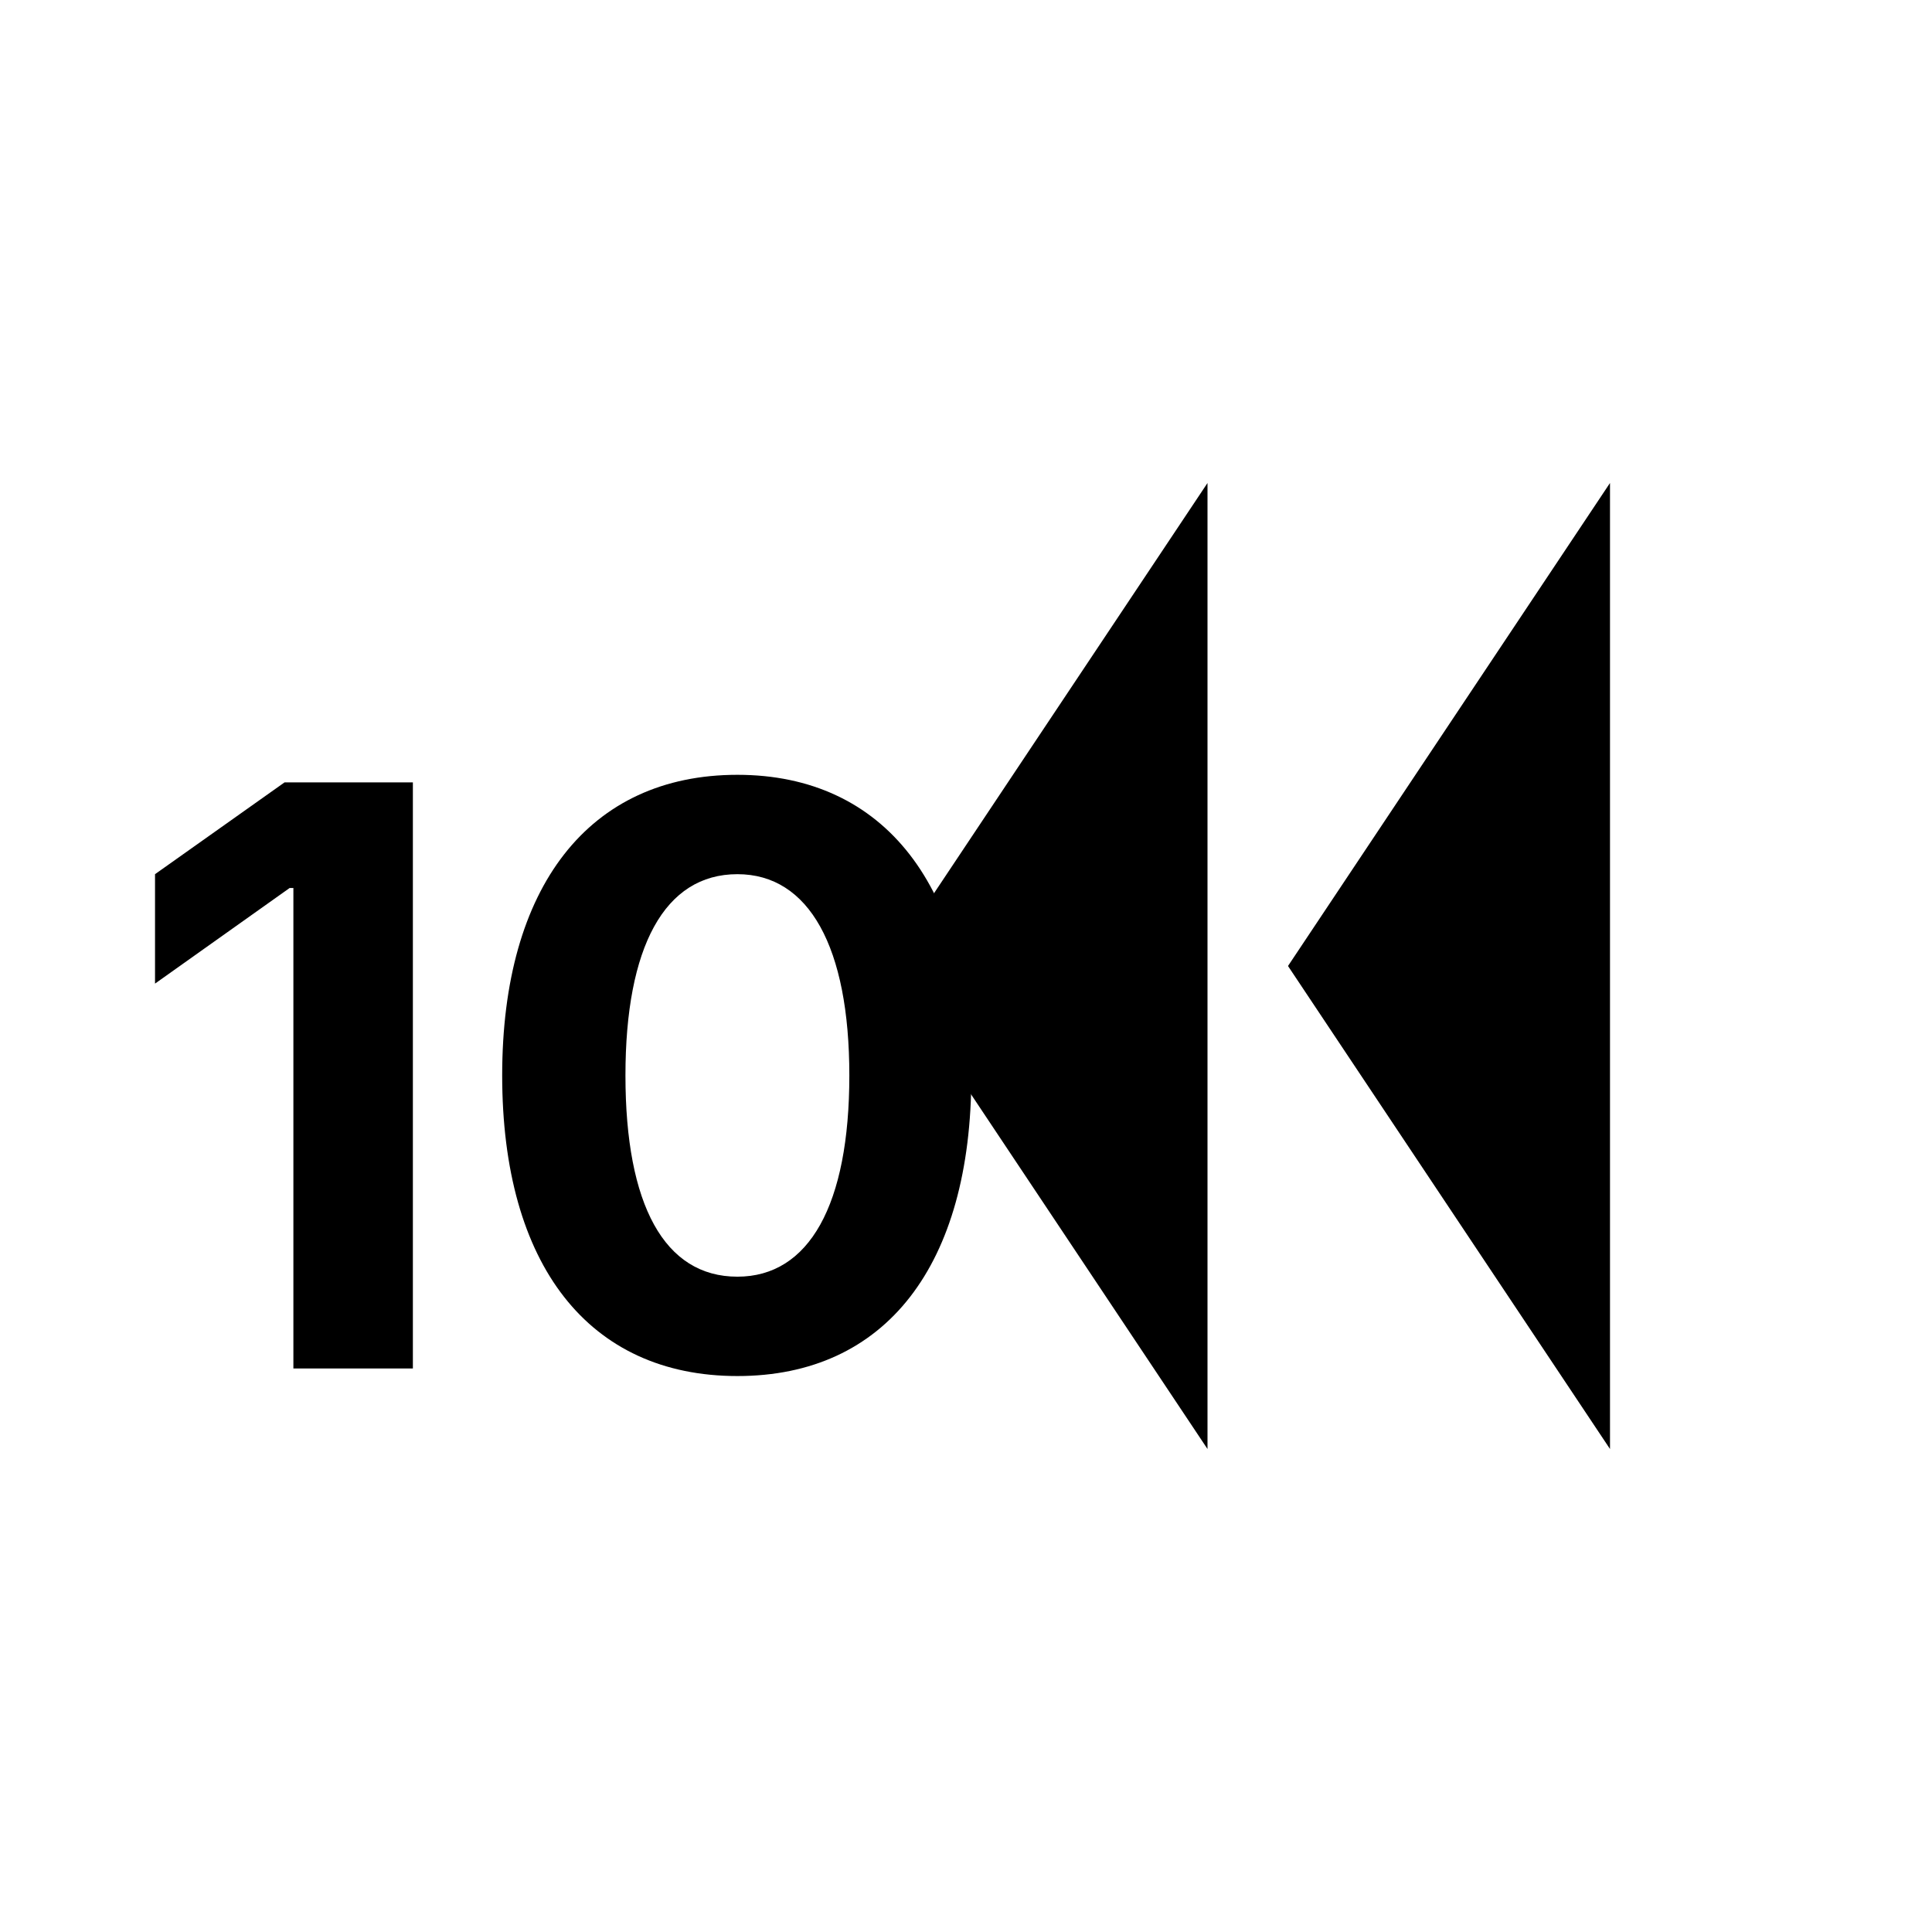
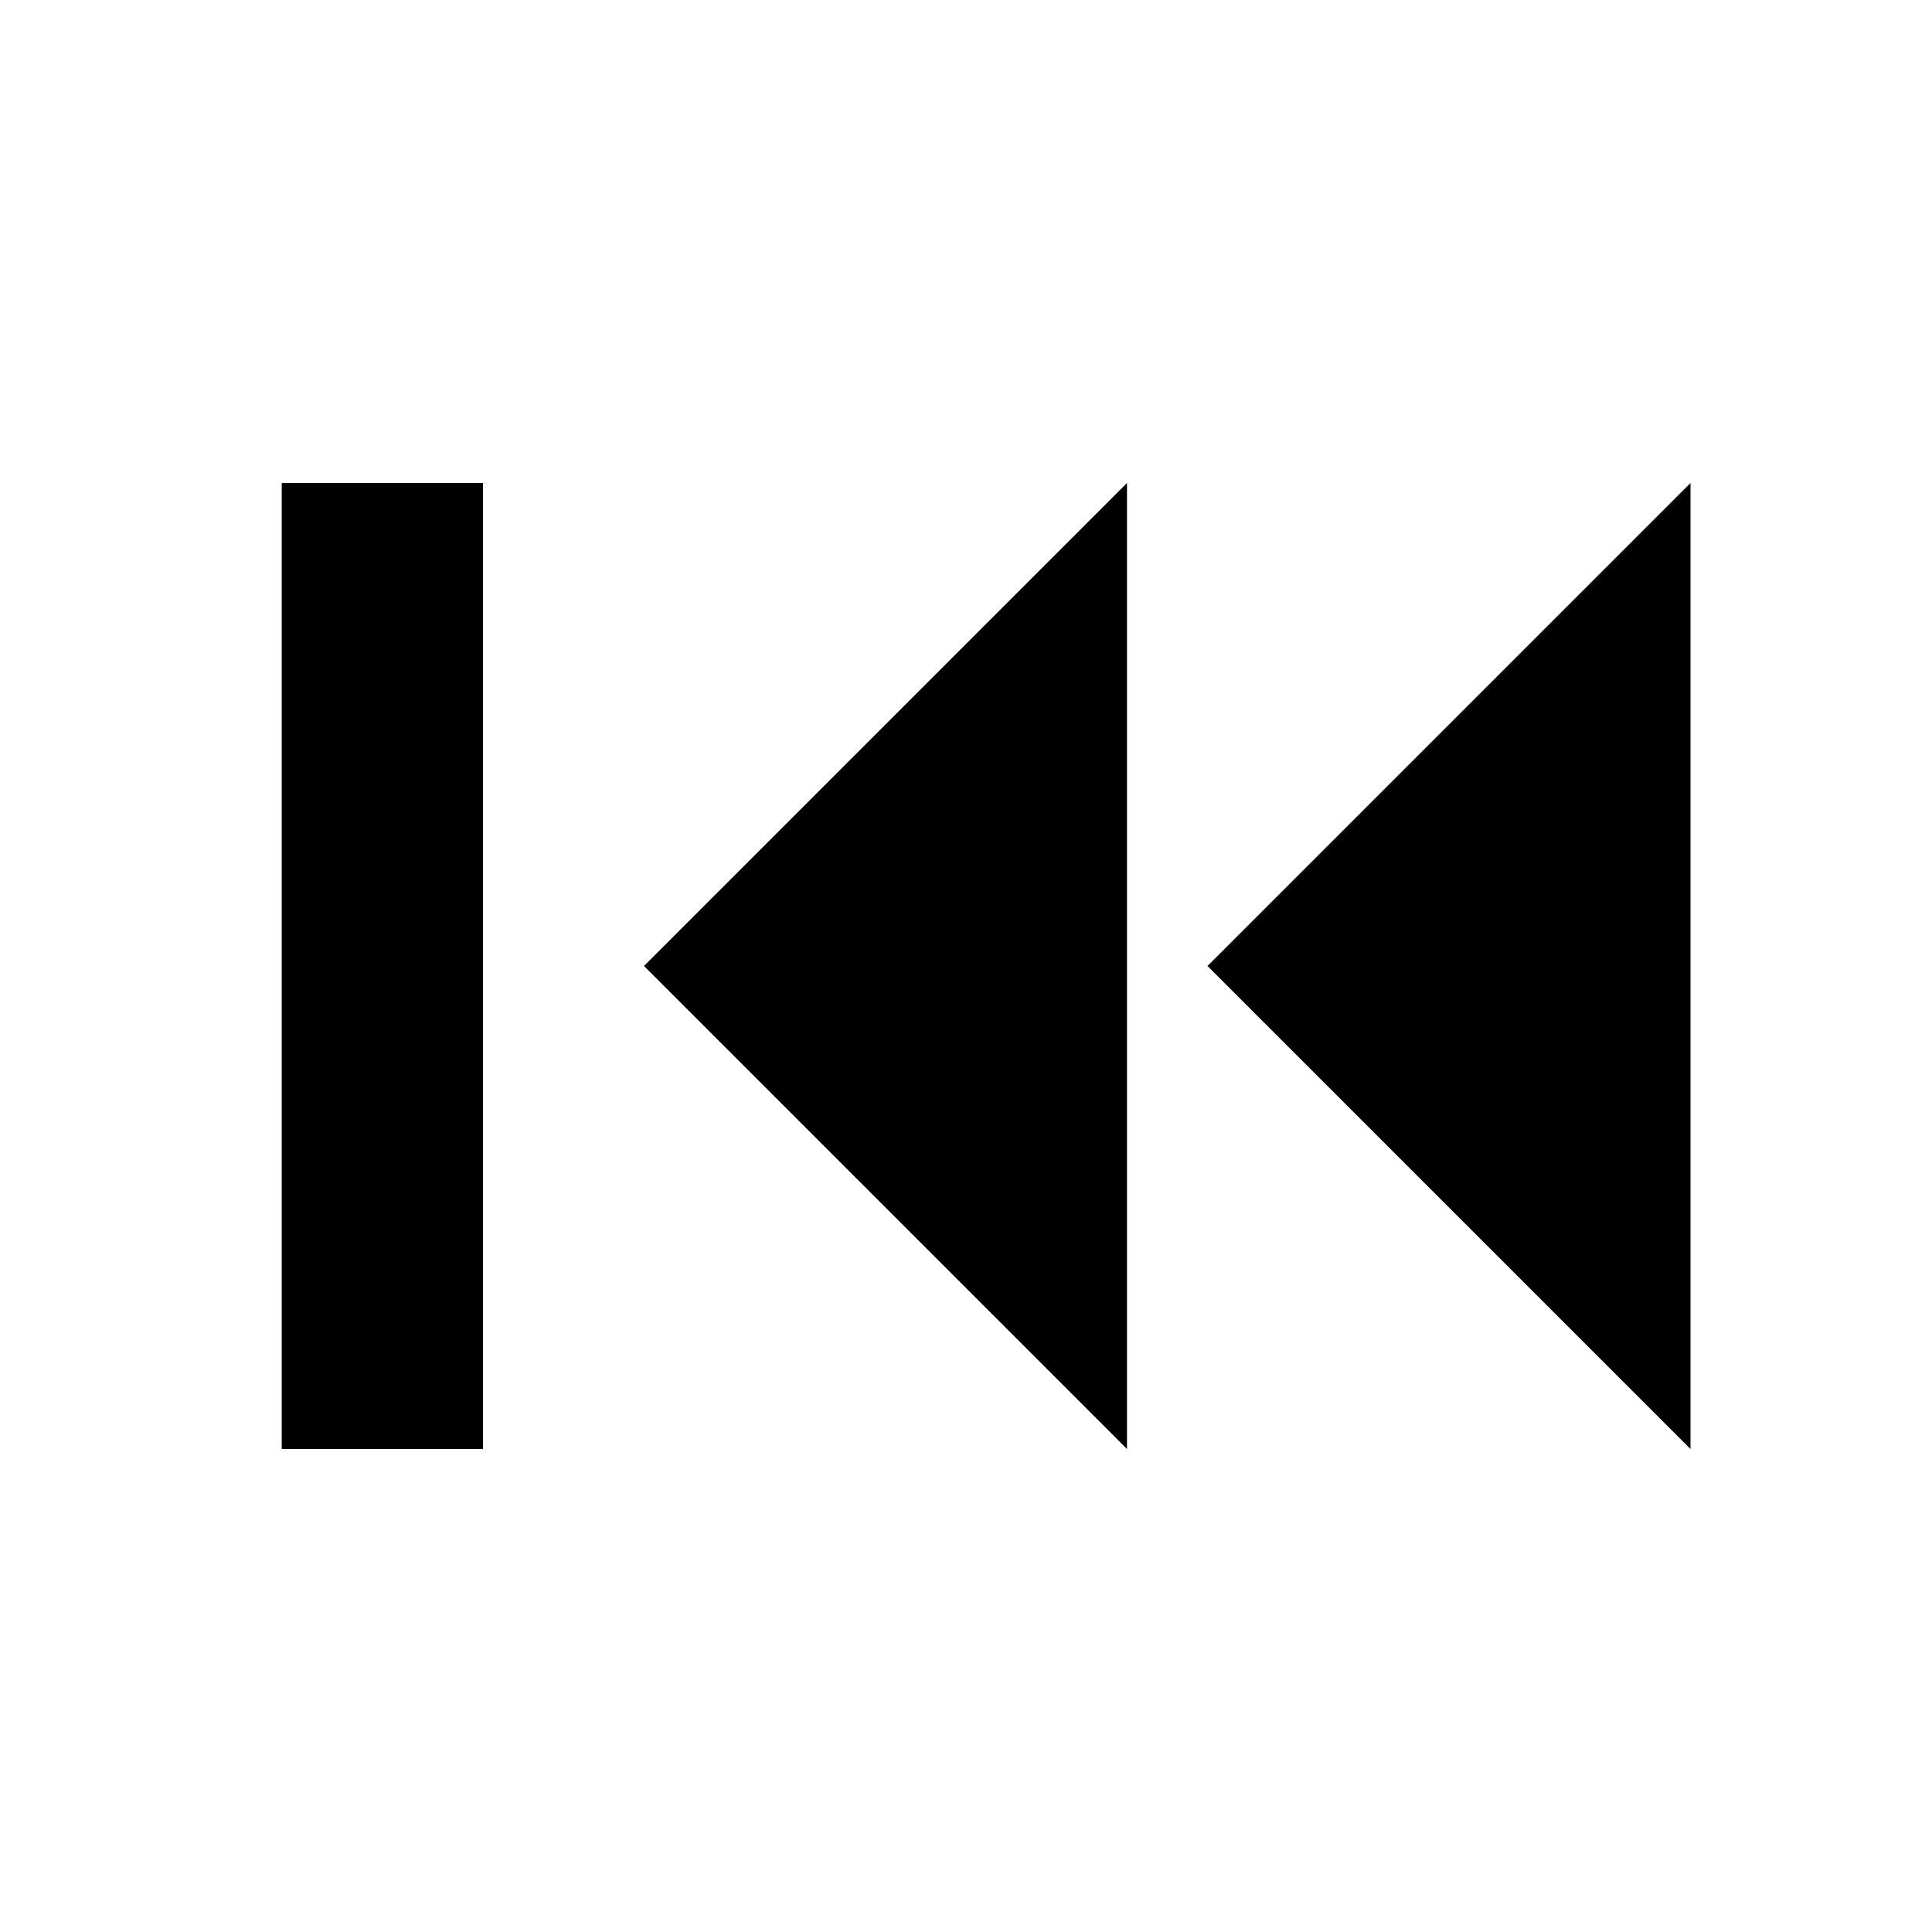
<svg xmlns="http://www.w3.org/2000/svg" viewBox="0 0 24 24" width="24" height="24" stroke-linejoin="round">
-   <path d="M20 6l-4 6 4 6z" fill="currentColor" />
-   <path d="M15 6l-4 6 4 6z" fill="currentColor" />
-   <text x="7" y="17" text-anchor="middle" font-family="Inter" font-weight="700" font-size="10" fill="currentColor">10</text>
+   <path d="M21 6l-6 6 6 6z" fill="currentColor" />
+   <path d="M14 6l-6 6 6 6z" fill="currentColor" />
+   <path d="M3.5 6H6v12H3.5z" fill="currentColor" />
</svg>
